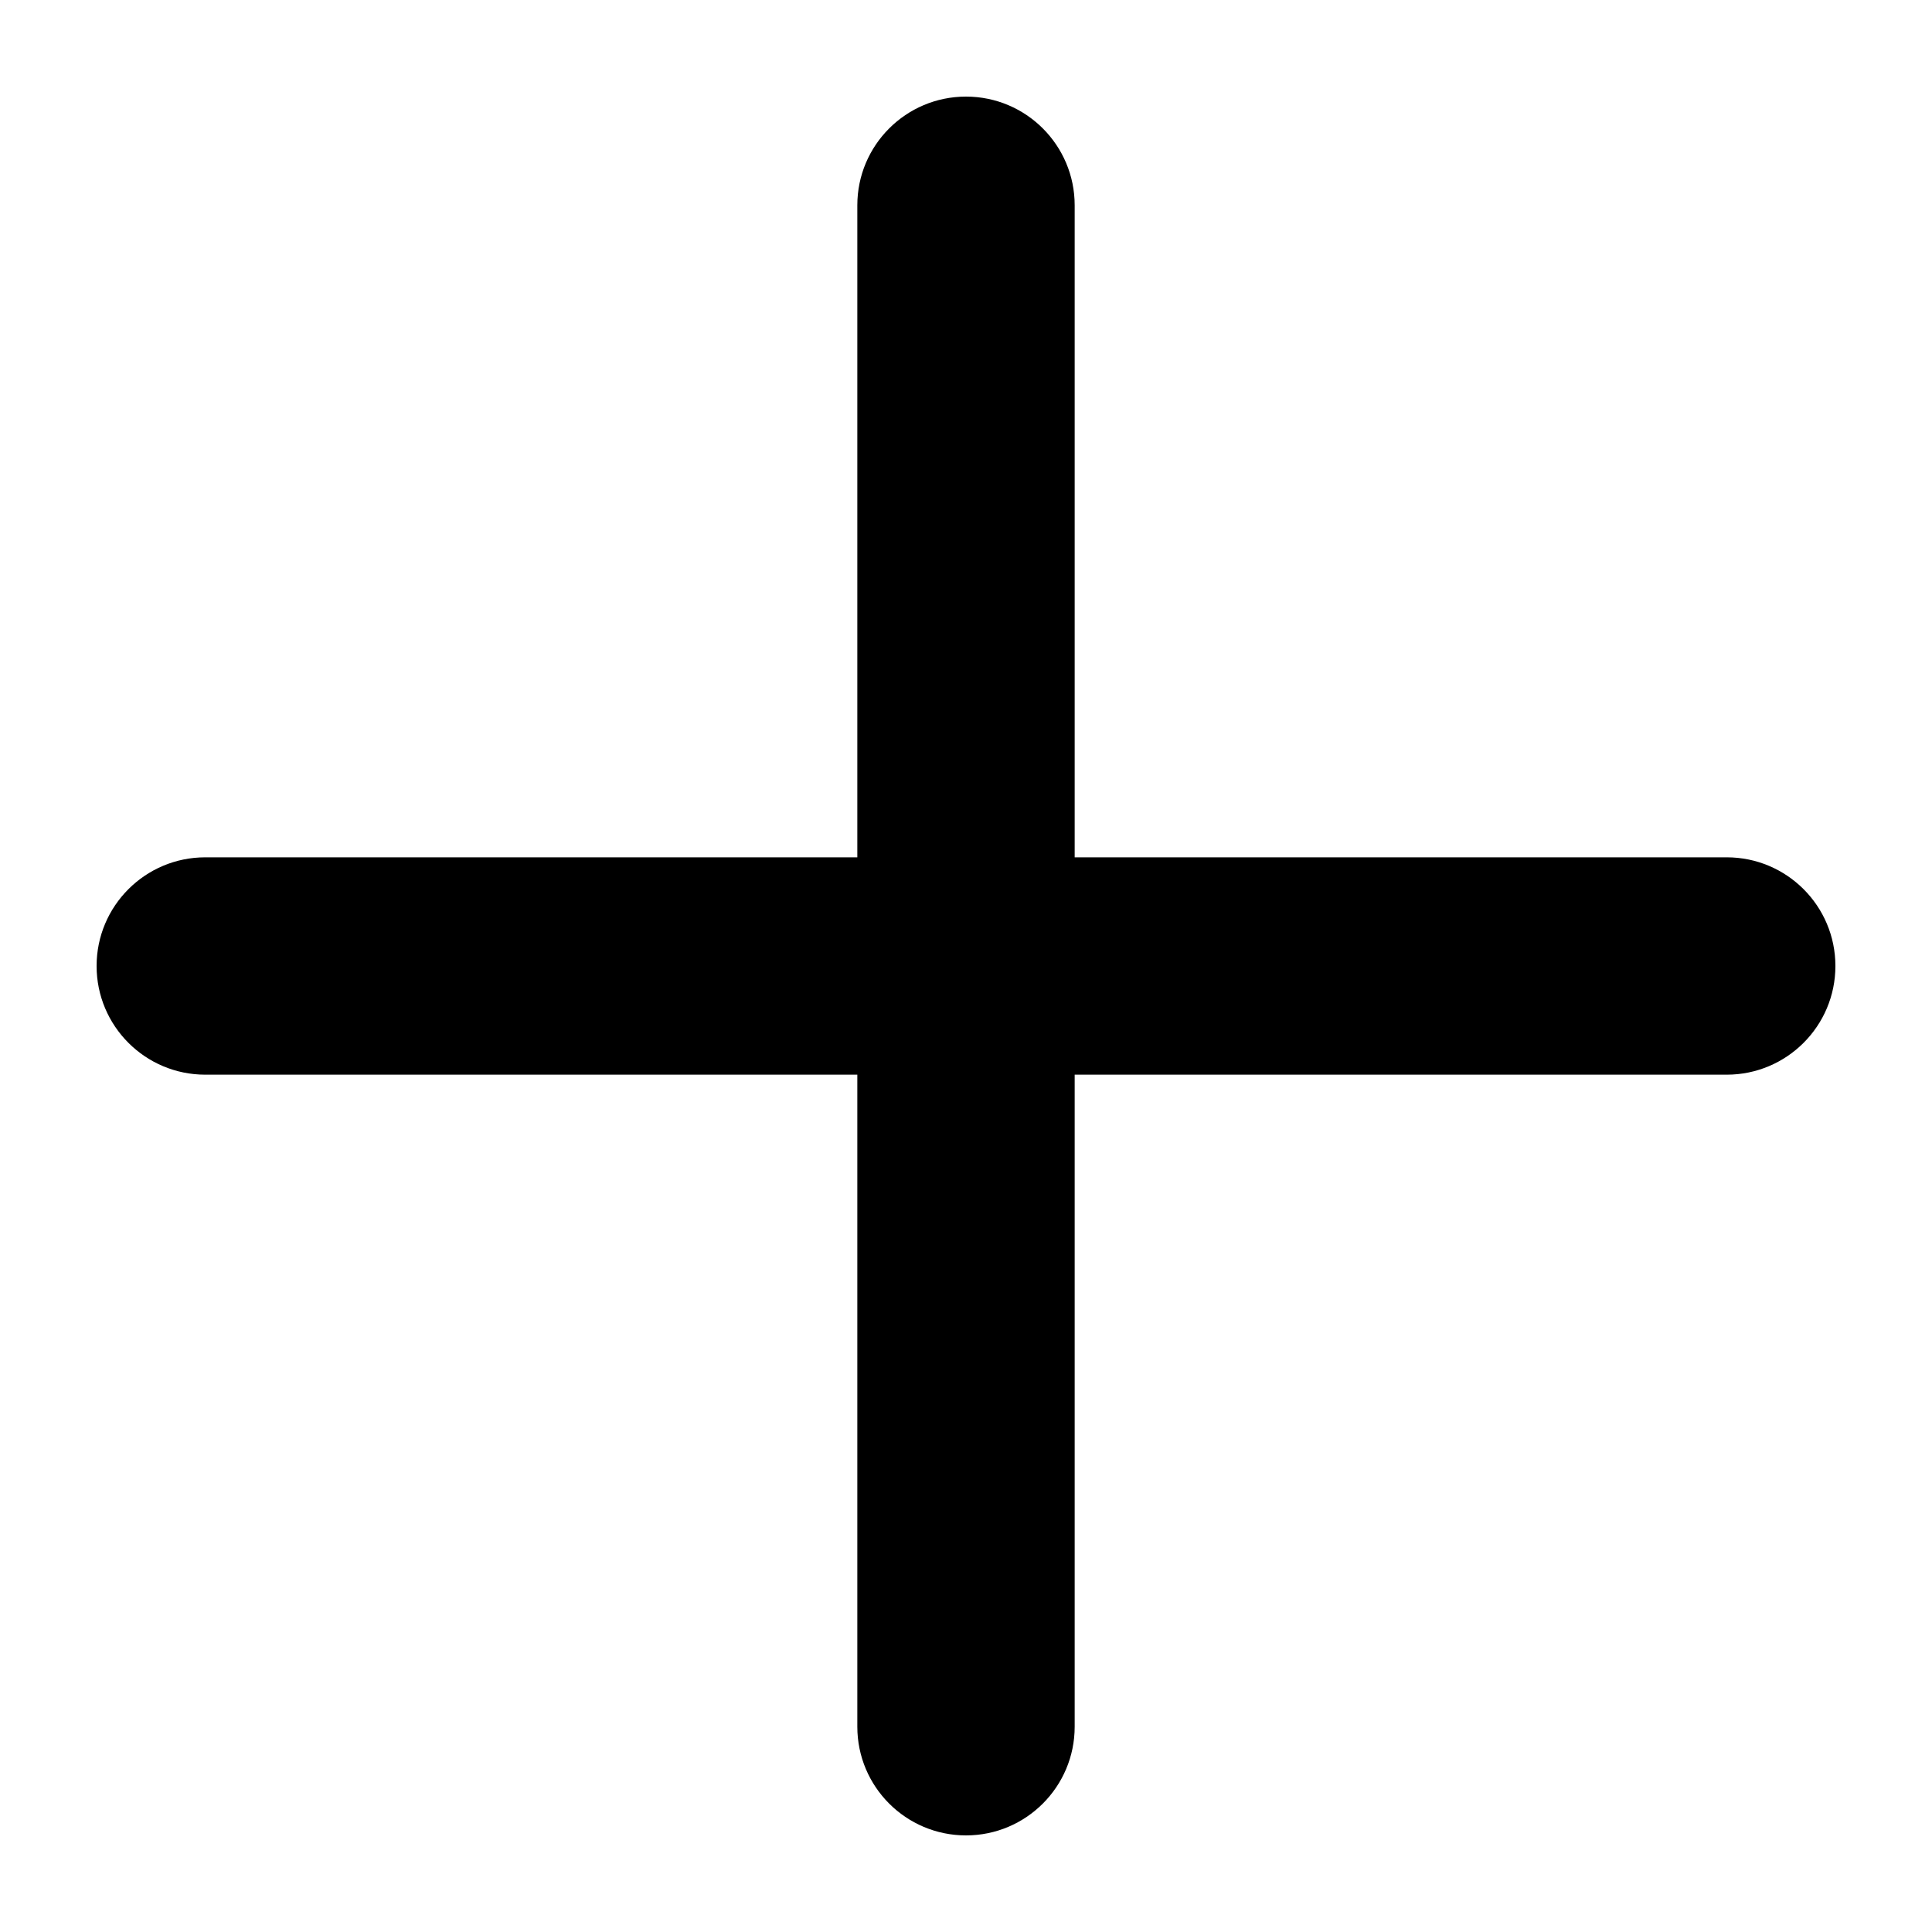
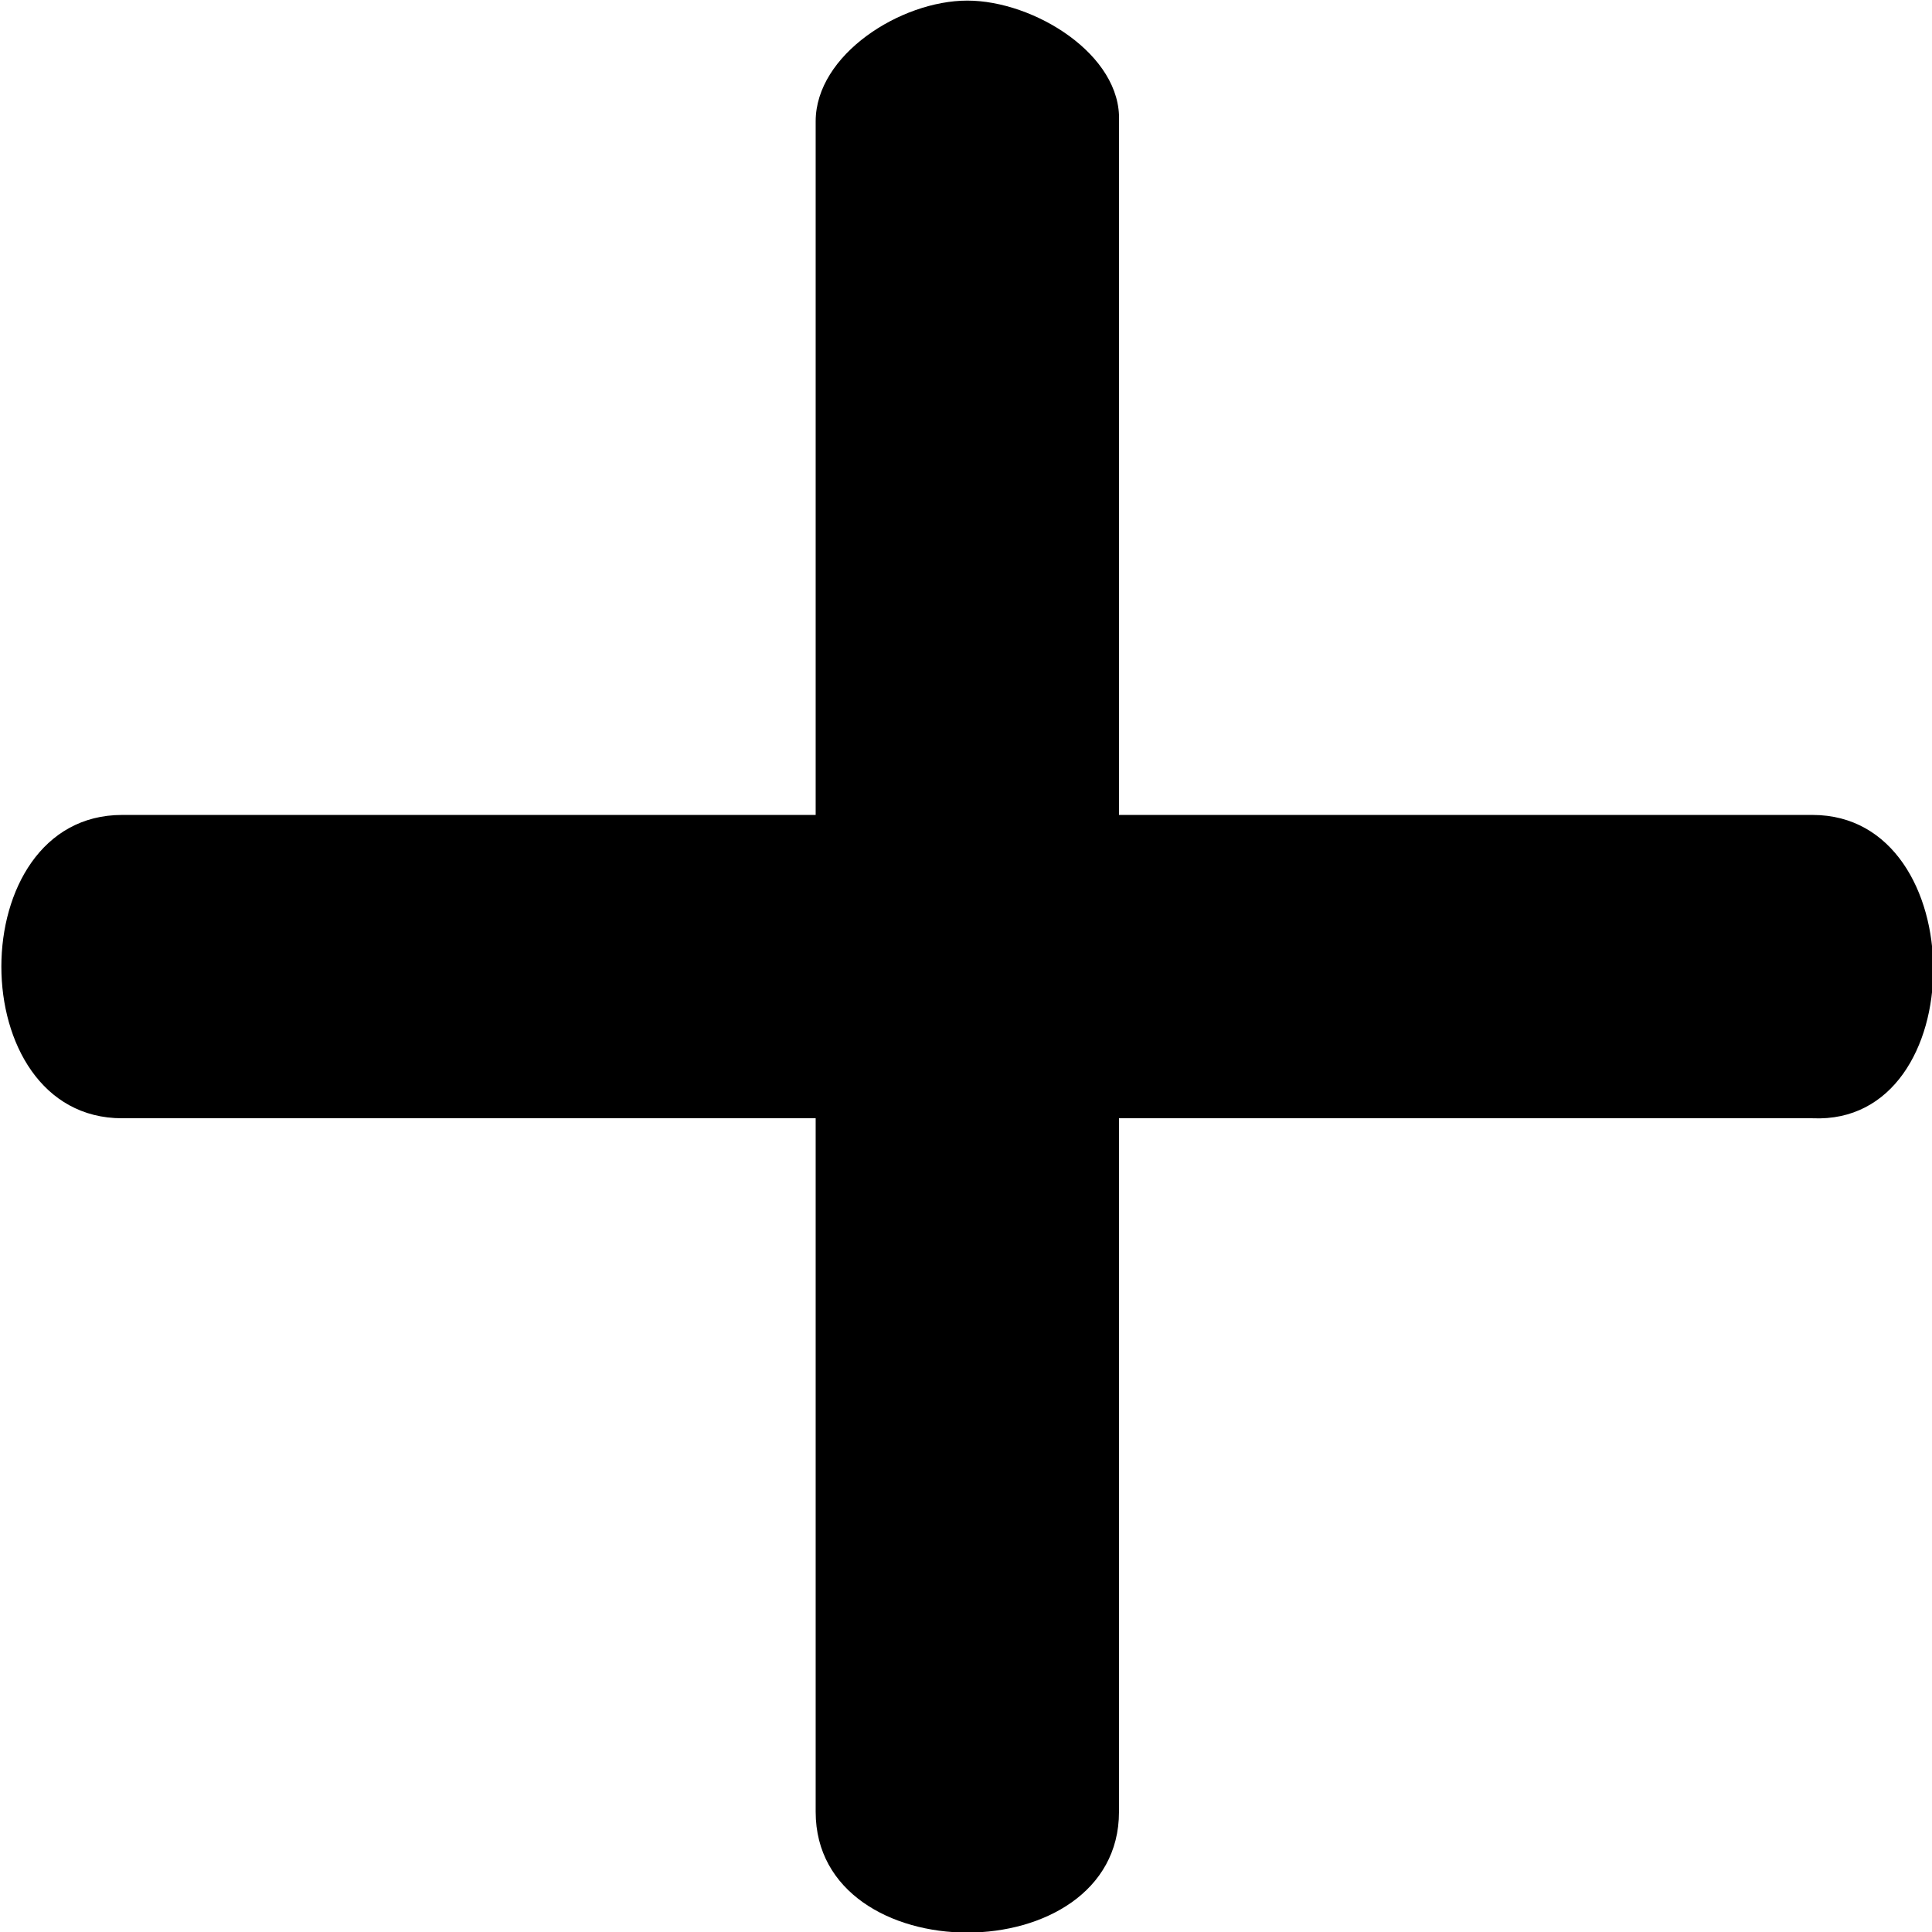
- <svg xmlns="http://www.w3.org/2000/svg" id="svg12" version="1.1" viewBox="0 0 16 16" class="bi bi-plus" fill="currentColor" height="1000" width="1000">
+ <svg xmlns="http://www.w3.org/2000/svg" width="1000" height="1000" fill="currentColor" class="bi bi-plus" viewBox="0 0 16 16" version="1.1" id="svg12">
  <defs id="defs16" />
-   <path style="opacity:1;stroke-width:1.8" id="path10" d="M 8,0.8 A 0.9,0.9 0 0 1 8.9,1.7 v 5.4 h 5.4 a 0.9,0.9 0 0 1 0,1.8 H 8.9 v 5.4 a 0.9,0.9 0 0 1 -1.8,0 V 8.9 H 1.7 a 0.9,0.9 0 0 1 0,-1.8 H 7.1 V 1.7 A 0.9,0.9 0 0 1 8,0.8 Z" />
+   <path d="m 8.011,0.005 c 0.552,2.8e-7 1.28,0.448 1.256,1 v 5.744 h 5.744 c 1.333,0 1.332,2.571 0,2.512 H 9.267 v 5.744 c 0,1.333 -2.512,1.333 -2.512,0 V 9.261 H 1.011 c -1.333,0 -1.333,-2.512 0,-2.512 H 6.755 V 1.005 c 0,-0.552 0.704,-1 1.256,-1 z" id="path10" style="opacity:1;fill:#000000;stroke-width:2" />
</svg>
